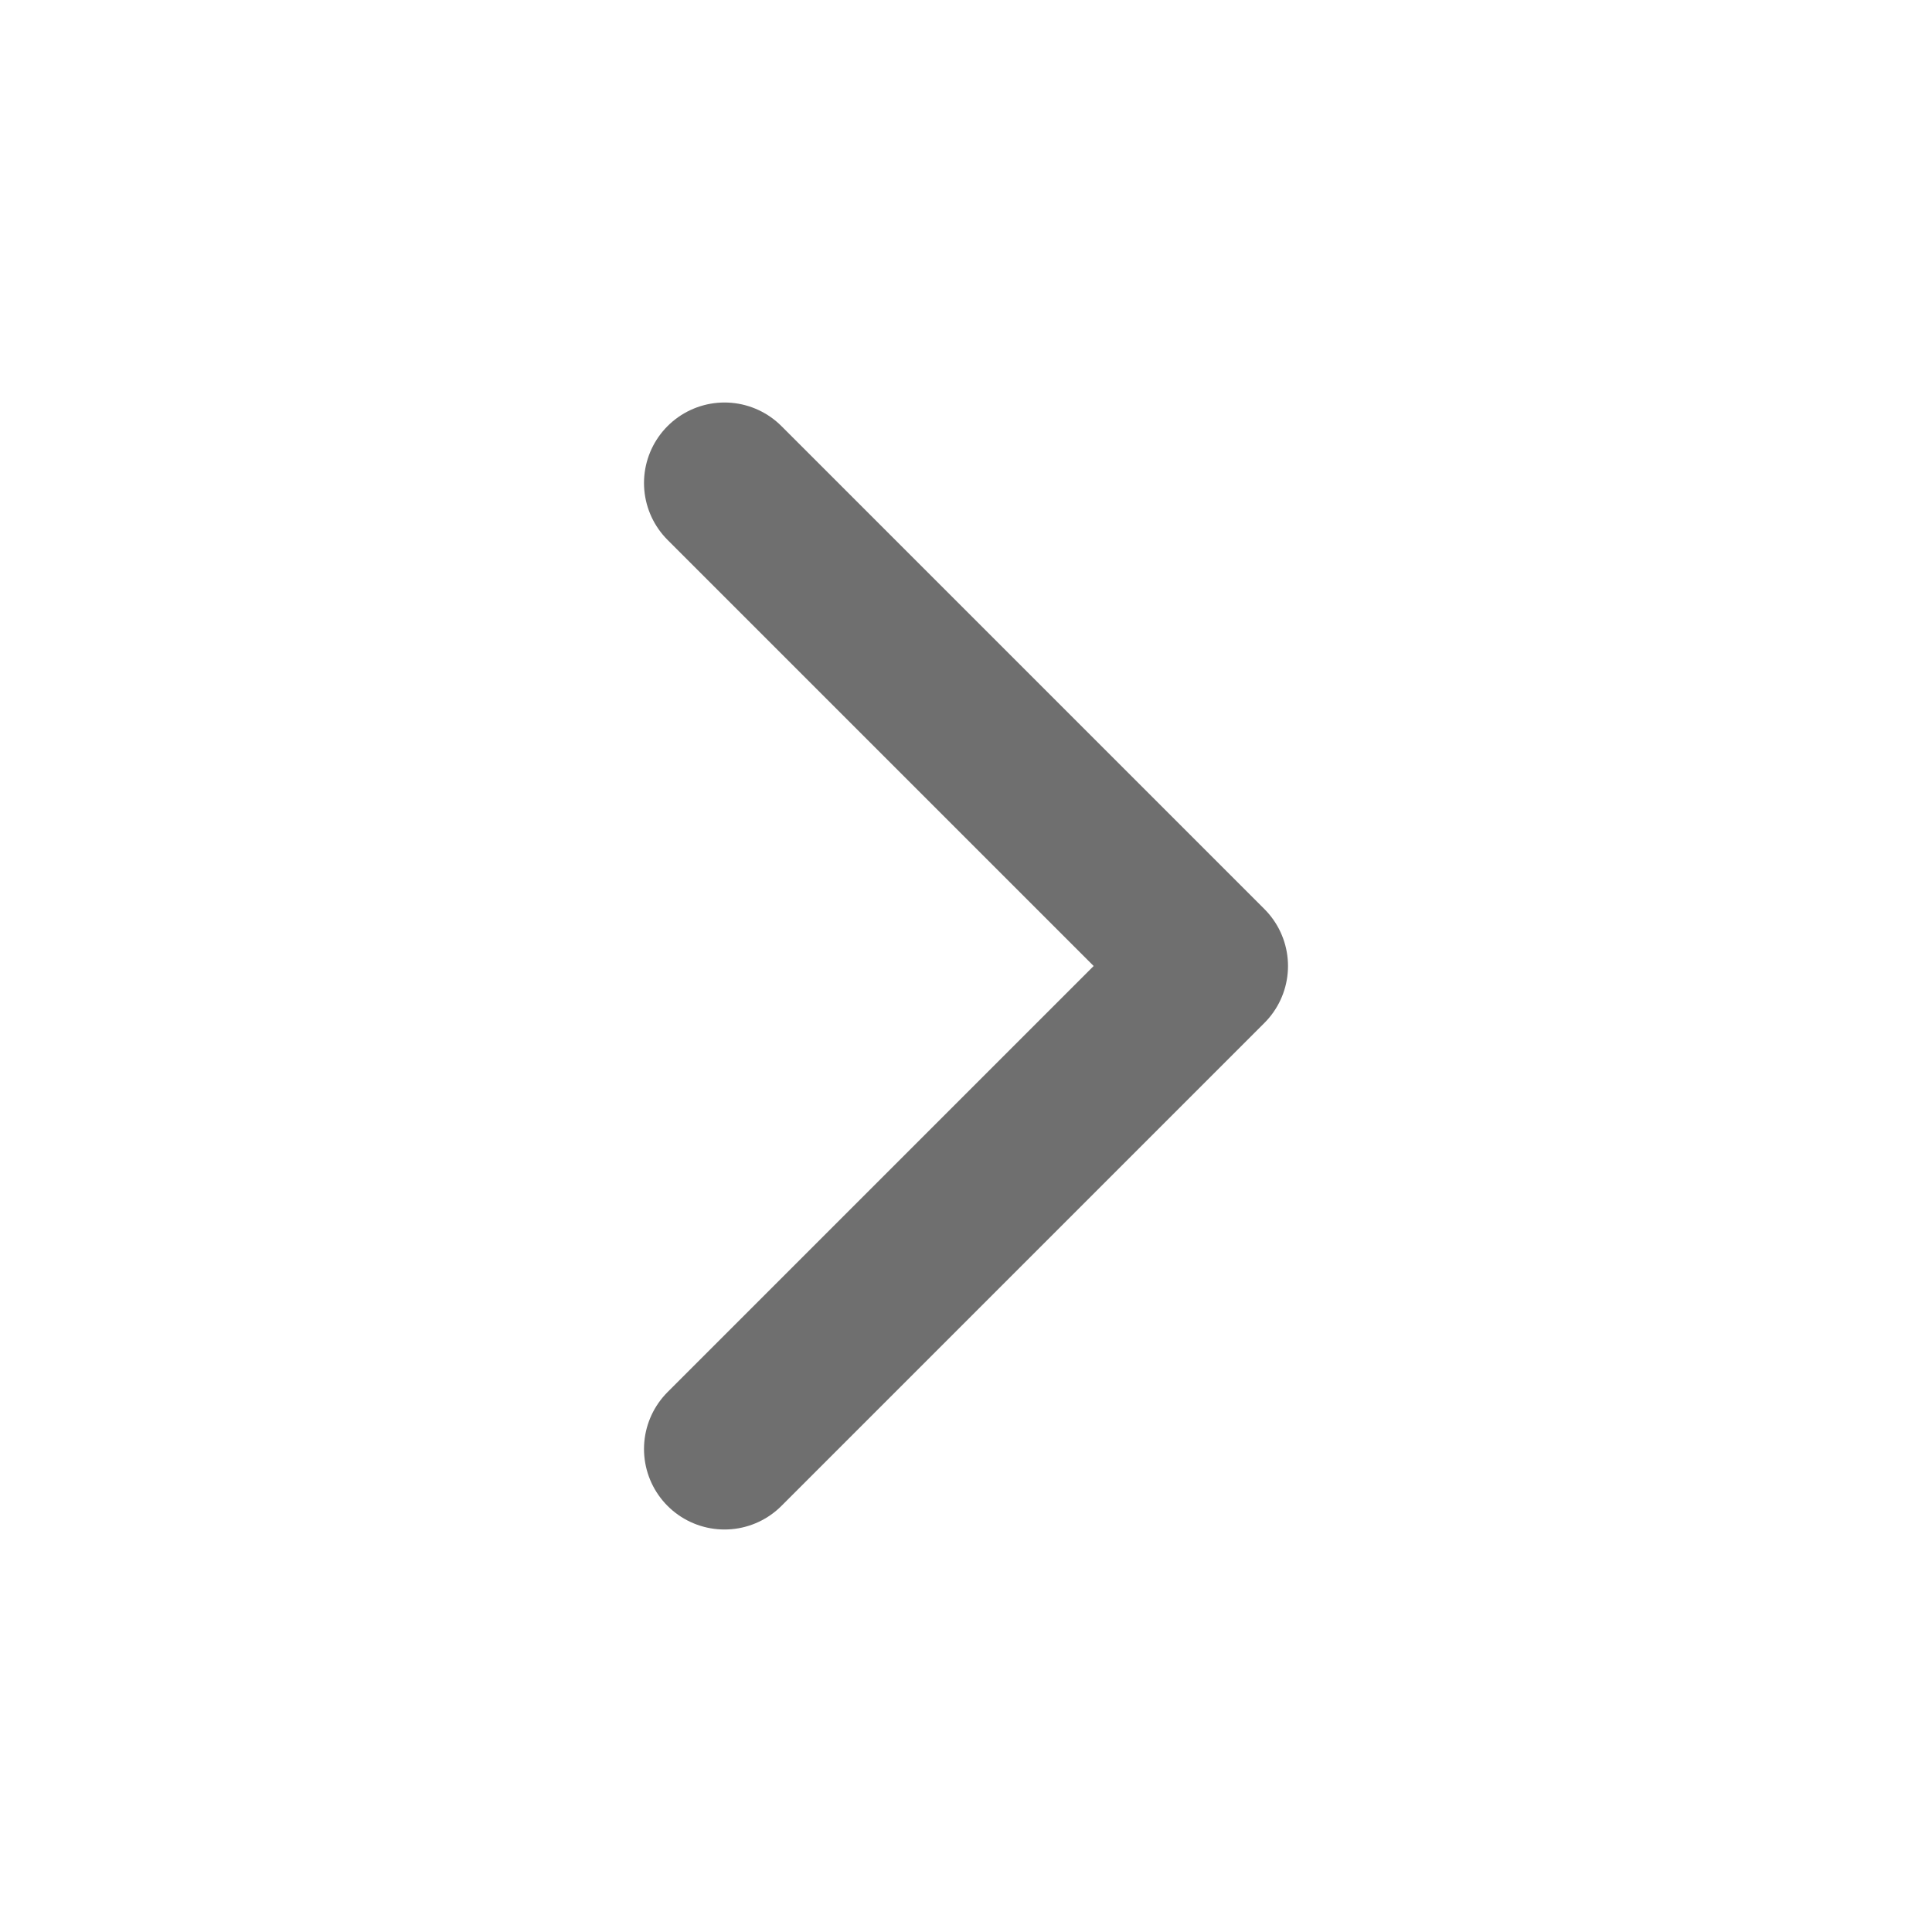
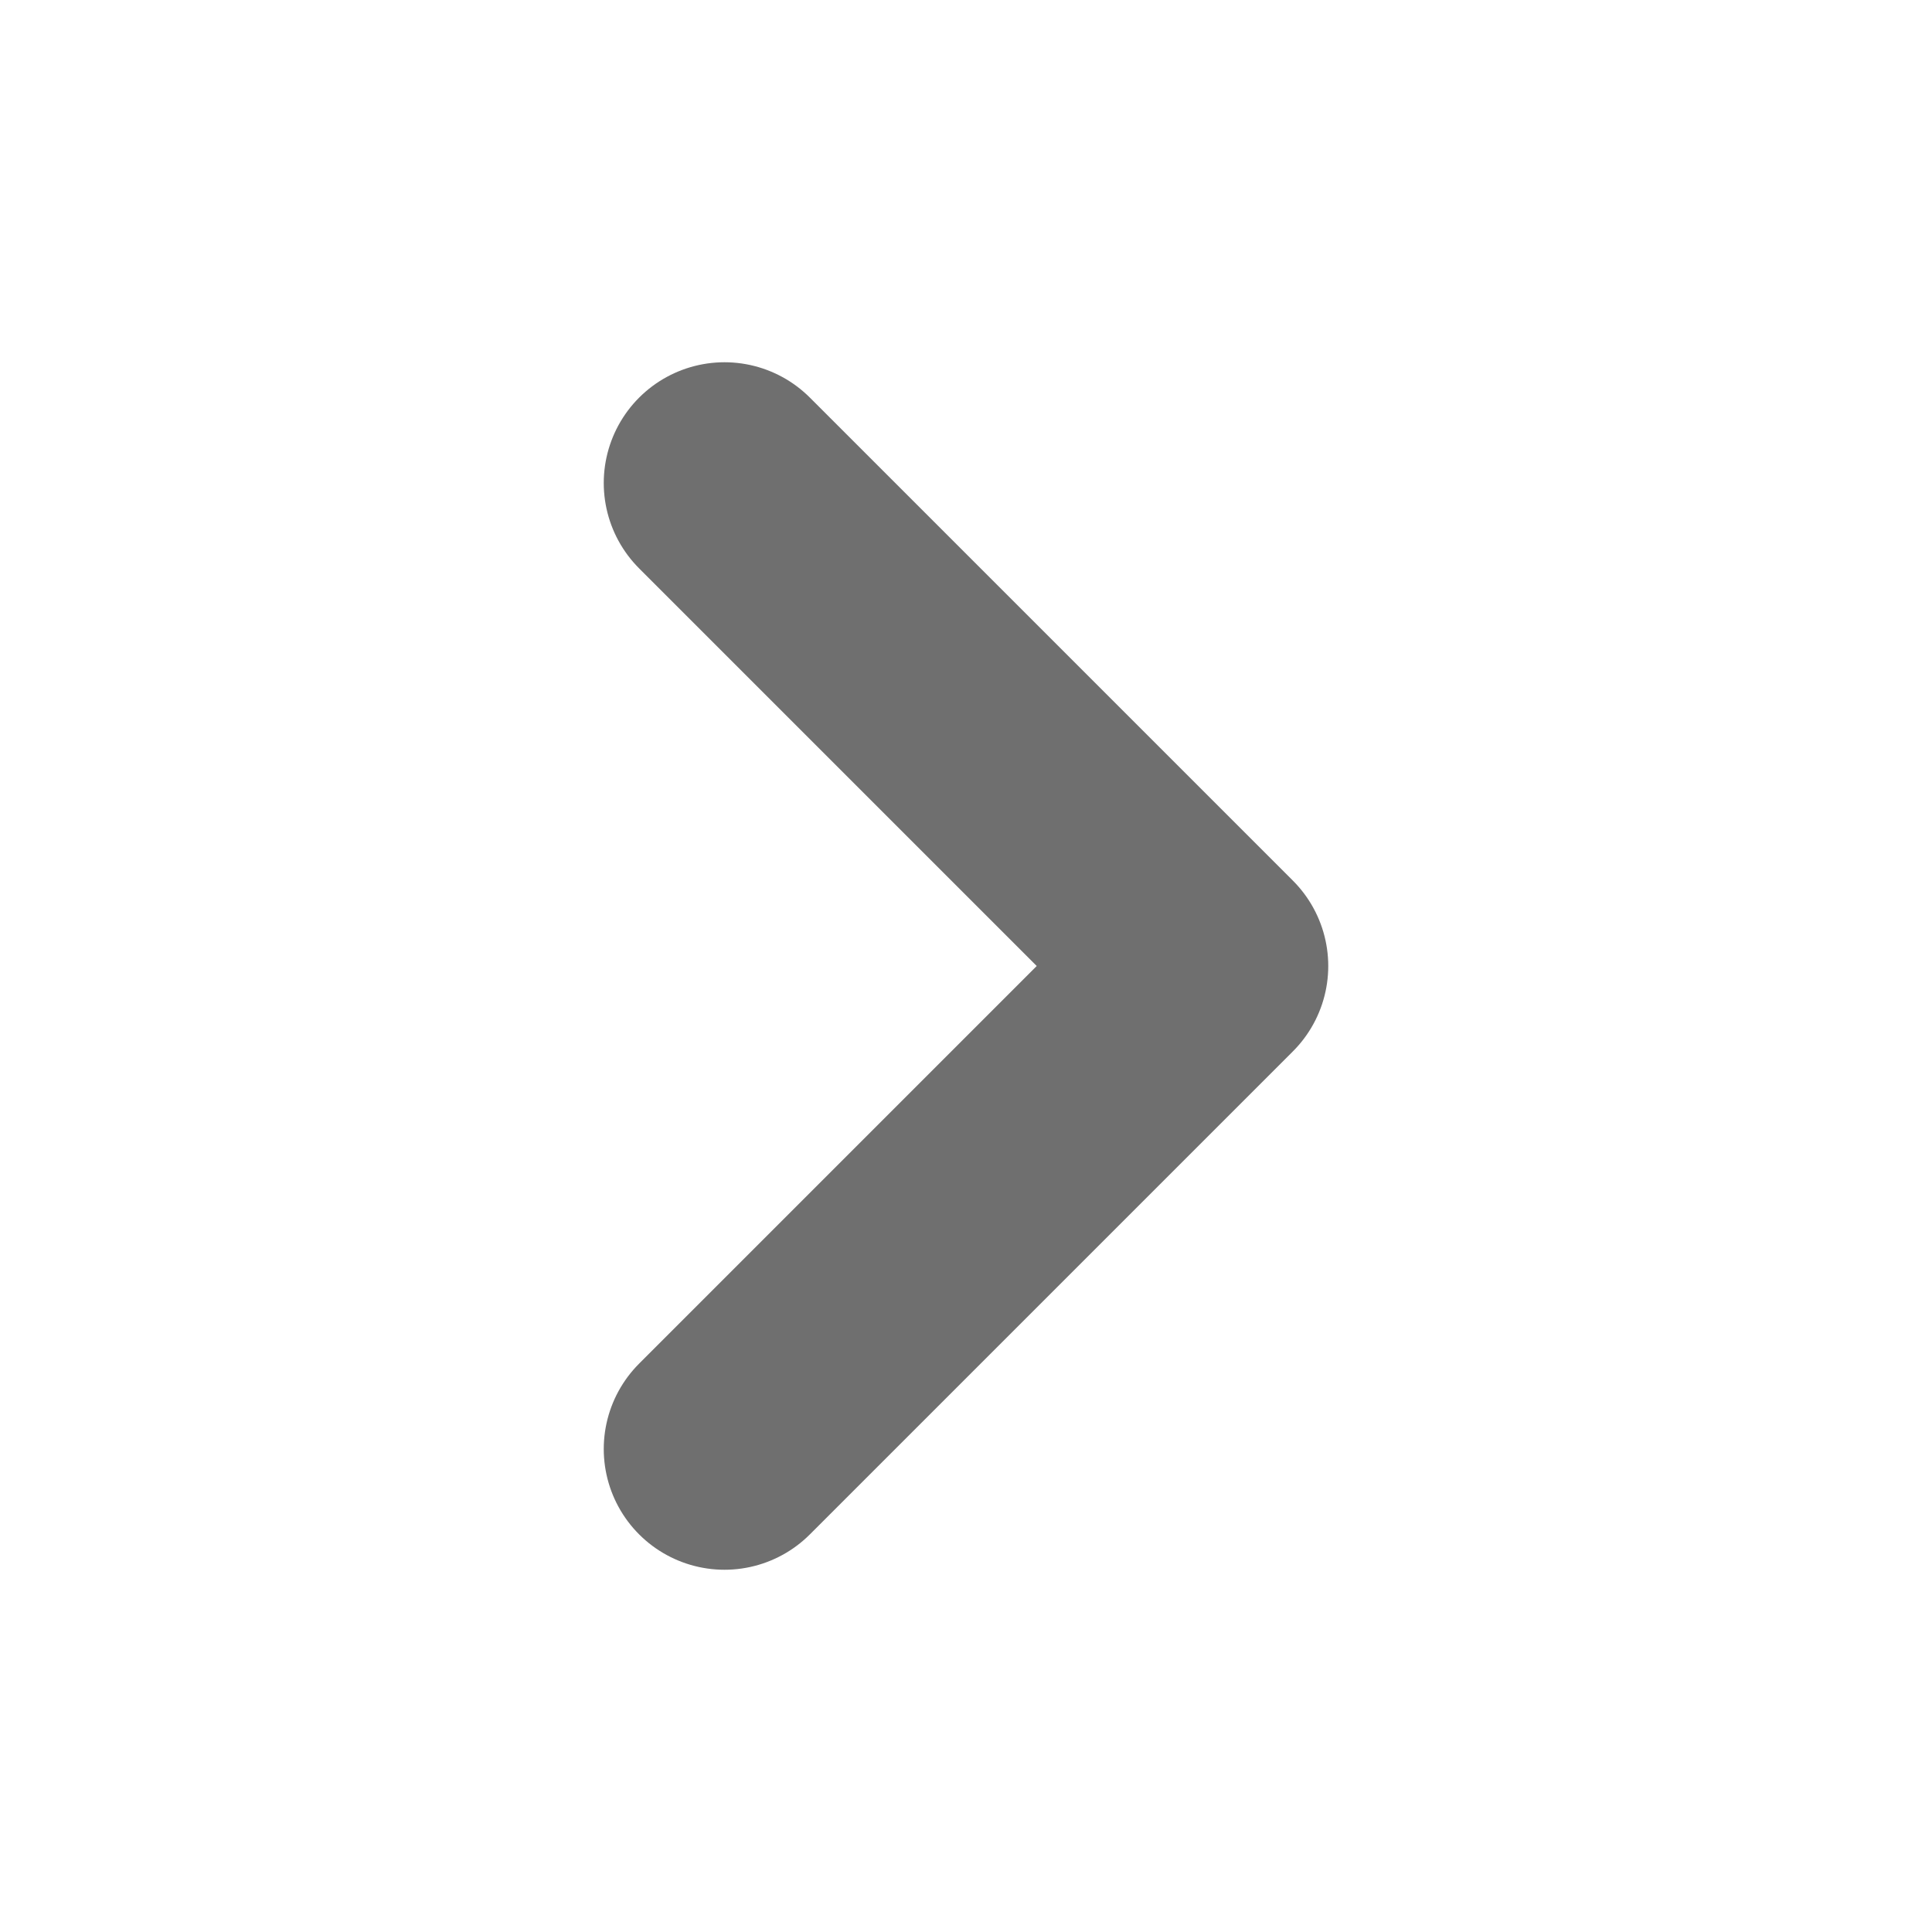
- <svg xmlns="http://www.w3.org/2000/svg" width="12" height="12" viewBox="0 0 24 24" fill="none" stroke="#6F6F6F" stroke-width="2" stroke-linecap="round" stroke-linejoin="round">
-   <path d="m9 18 6-6-6-6" />
+ <svg xmlns="http://www.w3.org/2000/svg" width="12" height="12" viewBox="0 0 24 24" fill="none" stroke="#6F6F6F" stroke-width="1.5" stroke-linecap="round" stroke-linejoin="round">
+   <path vector-effect="non-scaling-stroke" d="m9 18 6-6-6-6" />
</svg>
